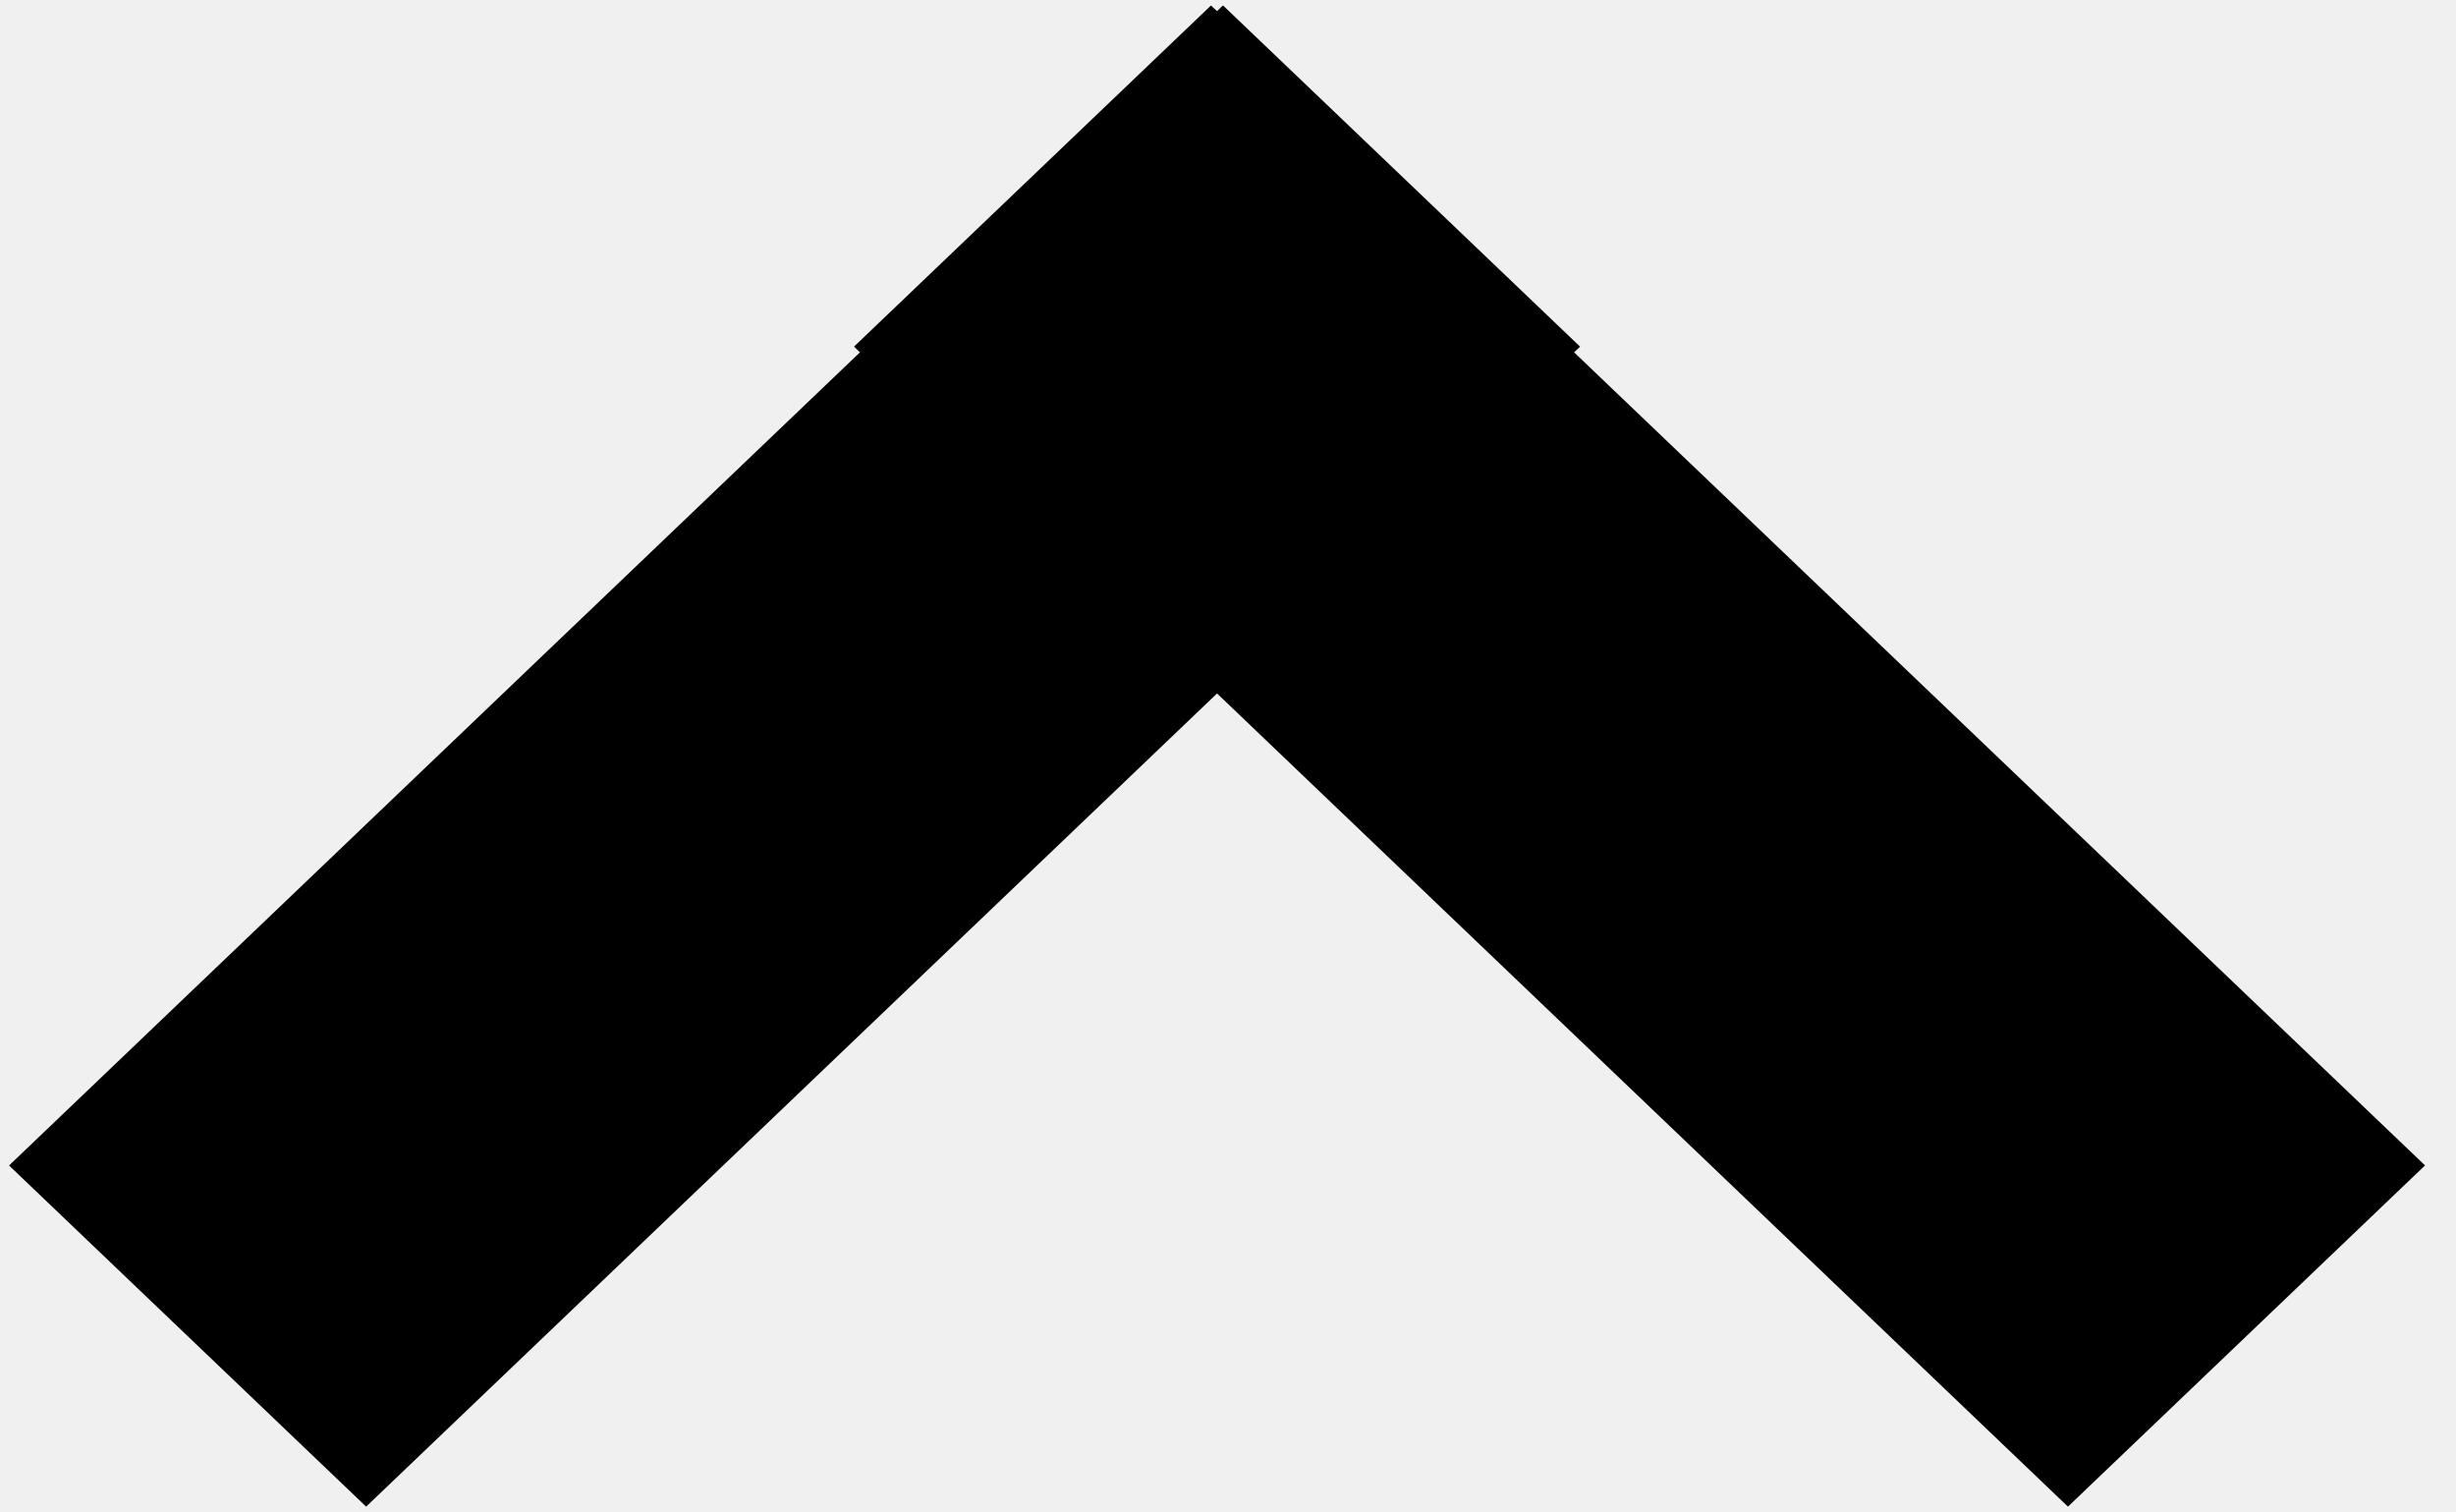
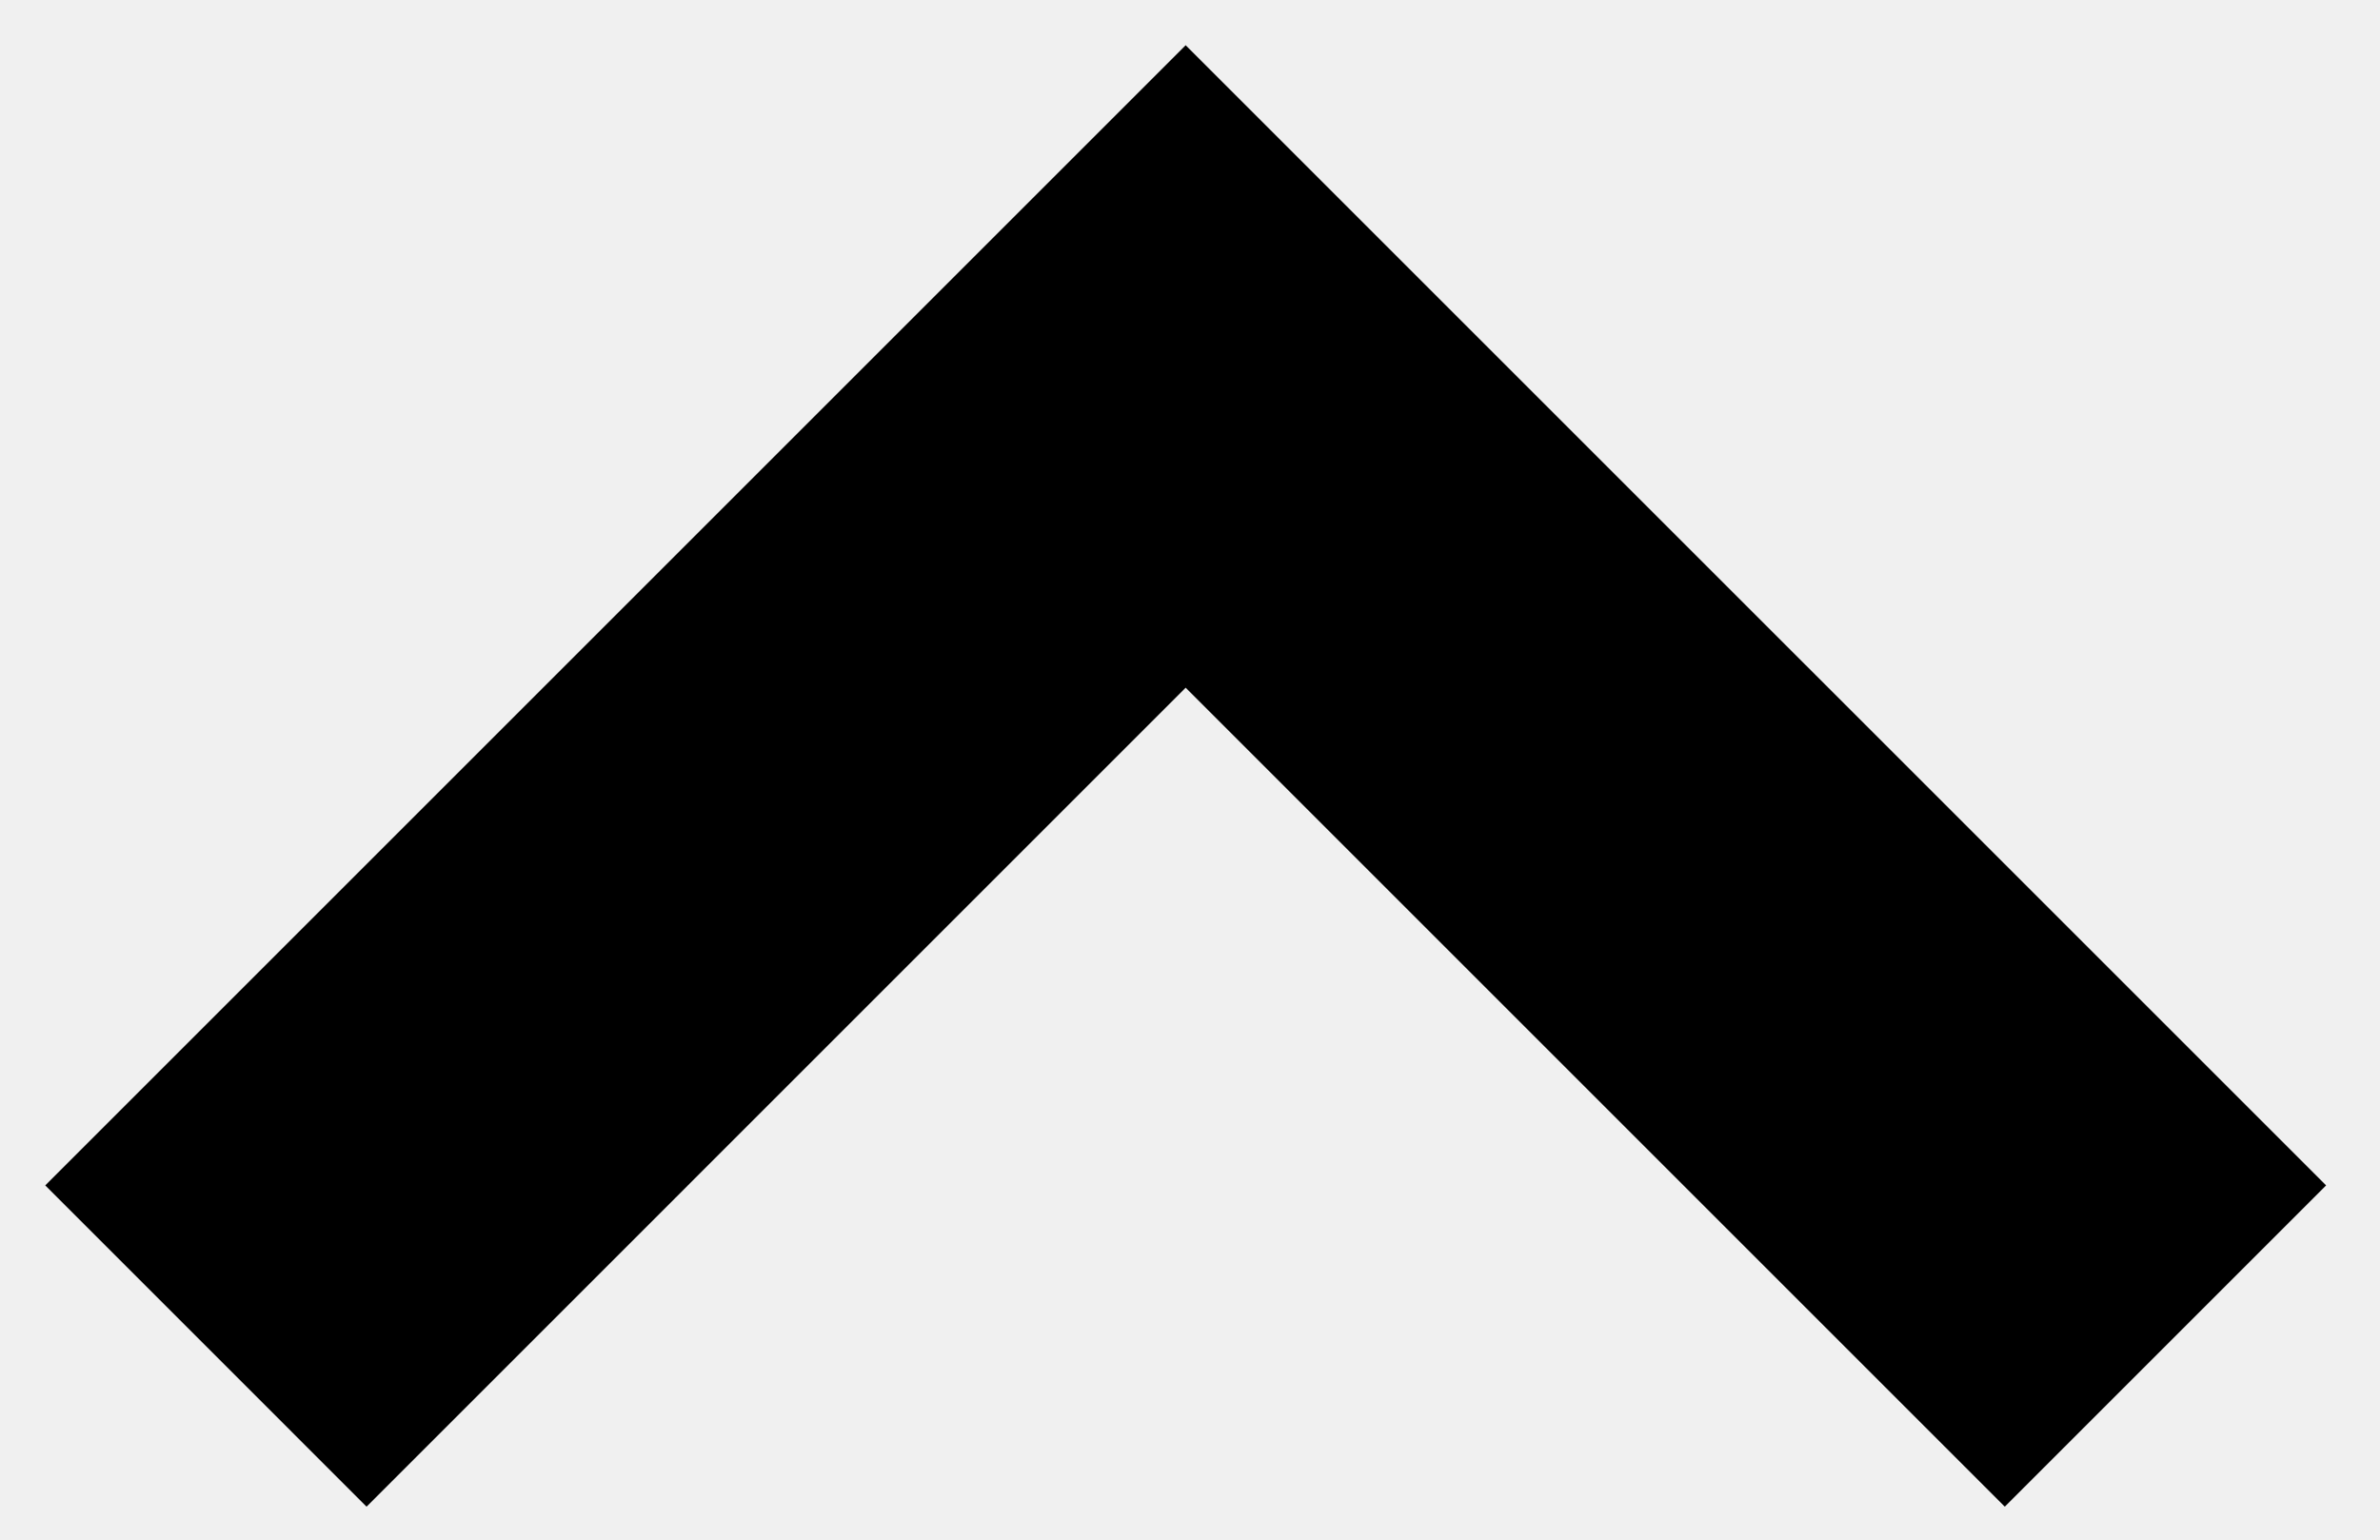
- <svg xmlns="http://www.w3.org/2000/svg" xmlns:xlink="http://www.w3.org/1999/xlink" width="65" height="40" viewBox="0 0 65 40">
-   <defs>
-     <path id="a" d="M22.76 9.324L.24 30.844l9.45 9.028 22.52-21.52 22.52 21.52 9.45-9.03L41.66 9.325l.157-.152-9.45-9.03-.157.152-.16-.15-9.448 9.028.158.152z" />
-   </defs>
-   <g fill="none" fill-rule="evenodd">
-     <mask id="b" fill="#fff">
-       <use xlink:href="#a" />
-     </mask>
-     <path d="M.2.14h64.08v39.84H.2V.14z" fill="#000" mask="url(#b)" />
-   </g>
+ <svg xmlns="http://www.w3.org/2000/svg" width="68" height="44" viewBox="0 0 68 44">
+   <path d="M10.473 42.35L2 33.876 33.876 2l31.877 31.876-8.473 8.474-23.404-23.404L10.473 42.35z" stroke="#000" fill="#000" fill-rule="evenodd" />
</svg>
